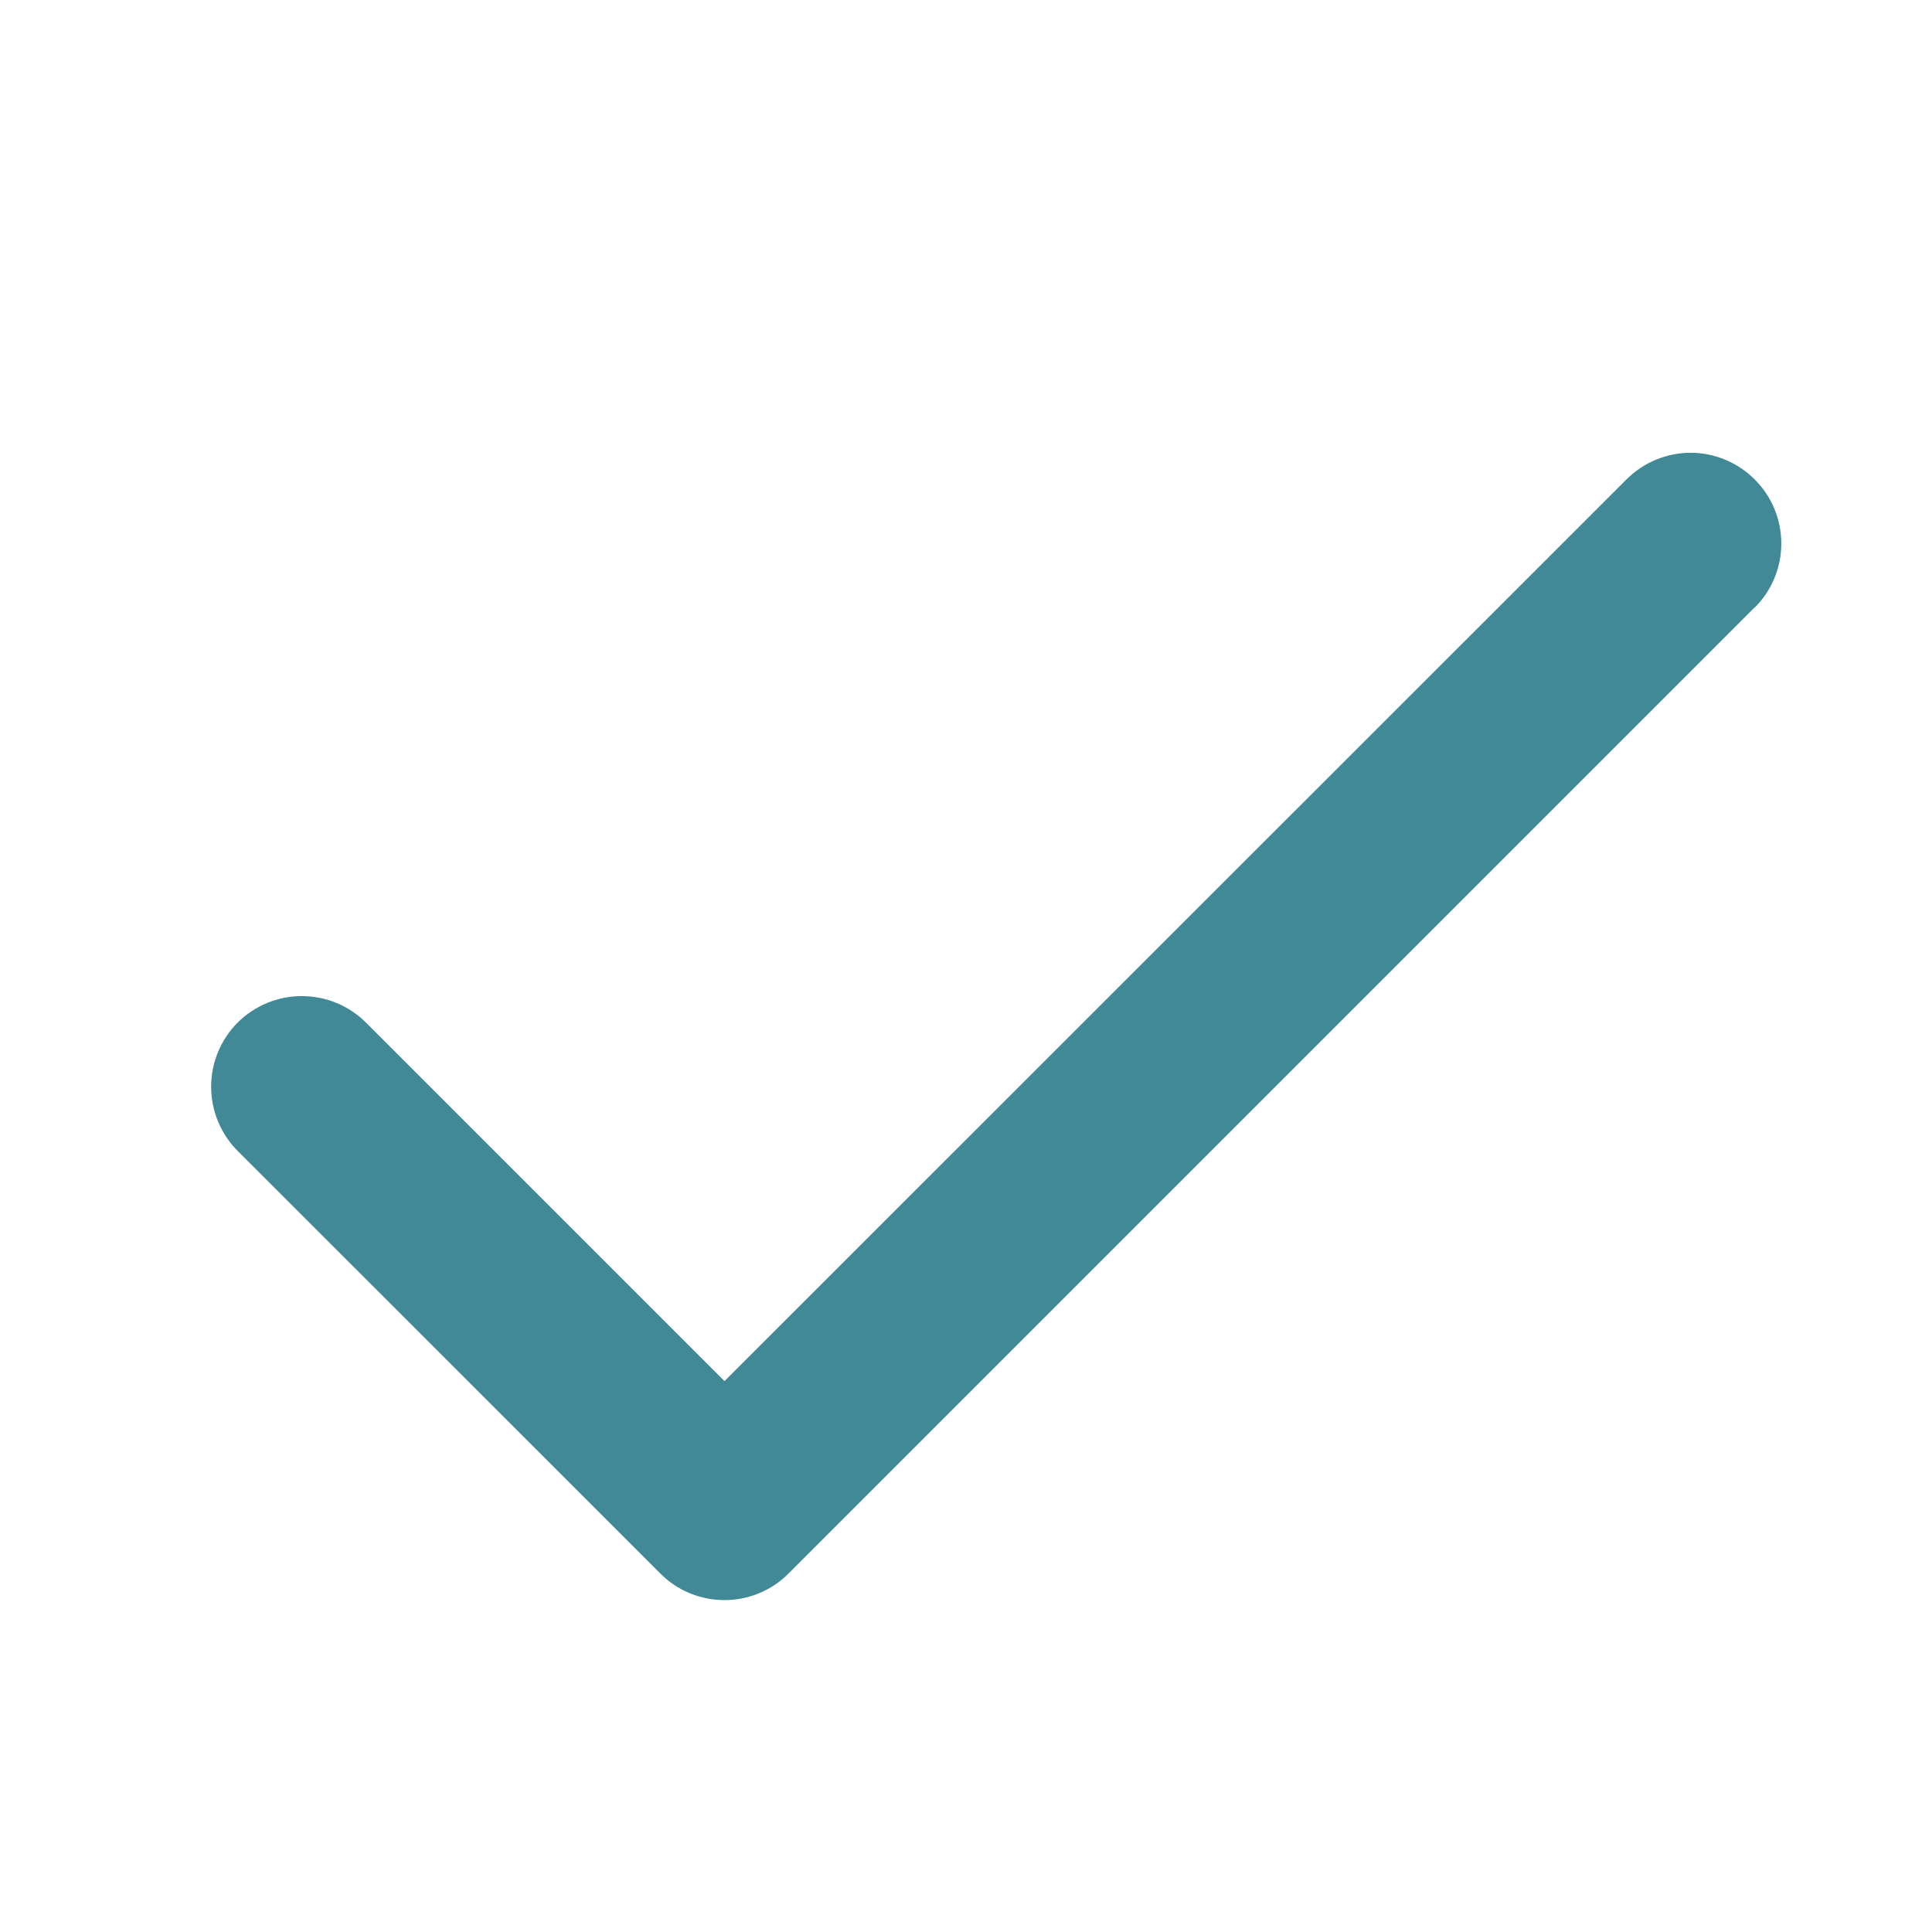
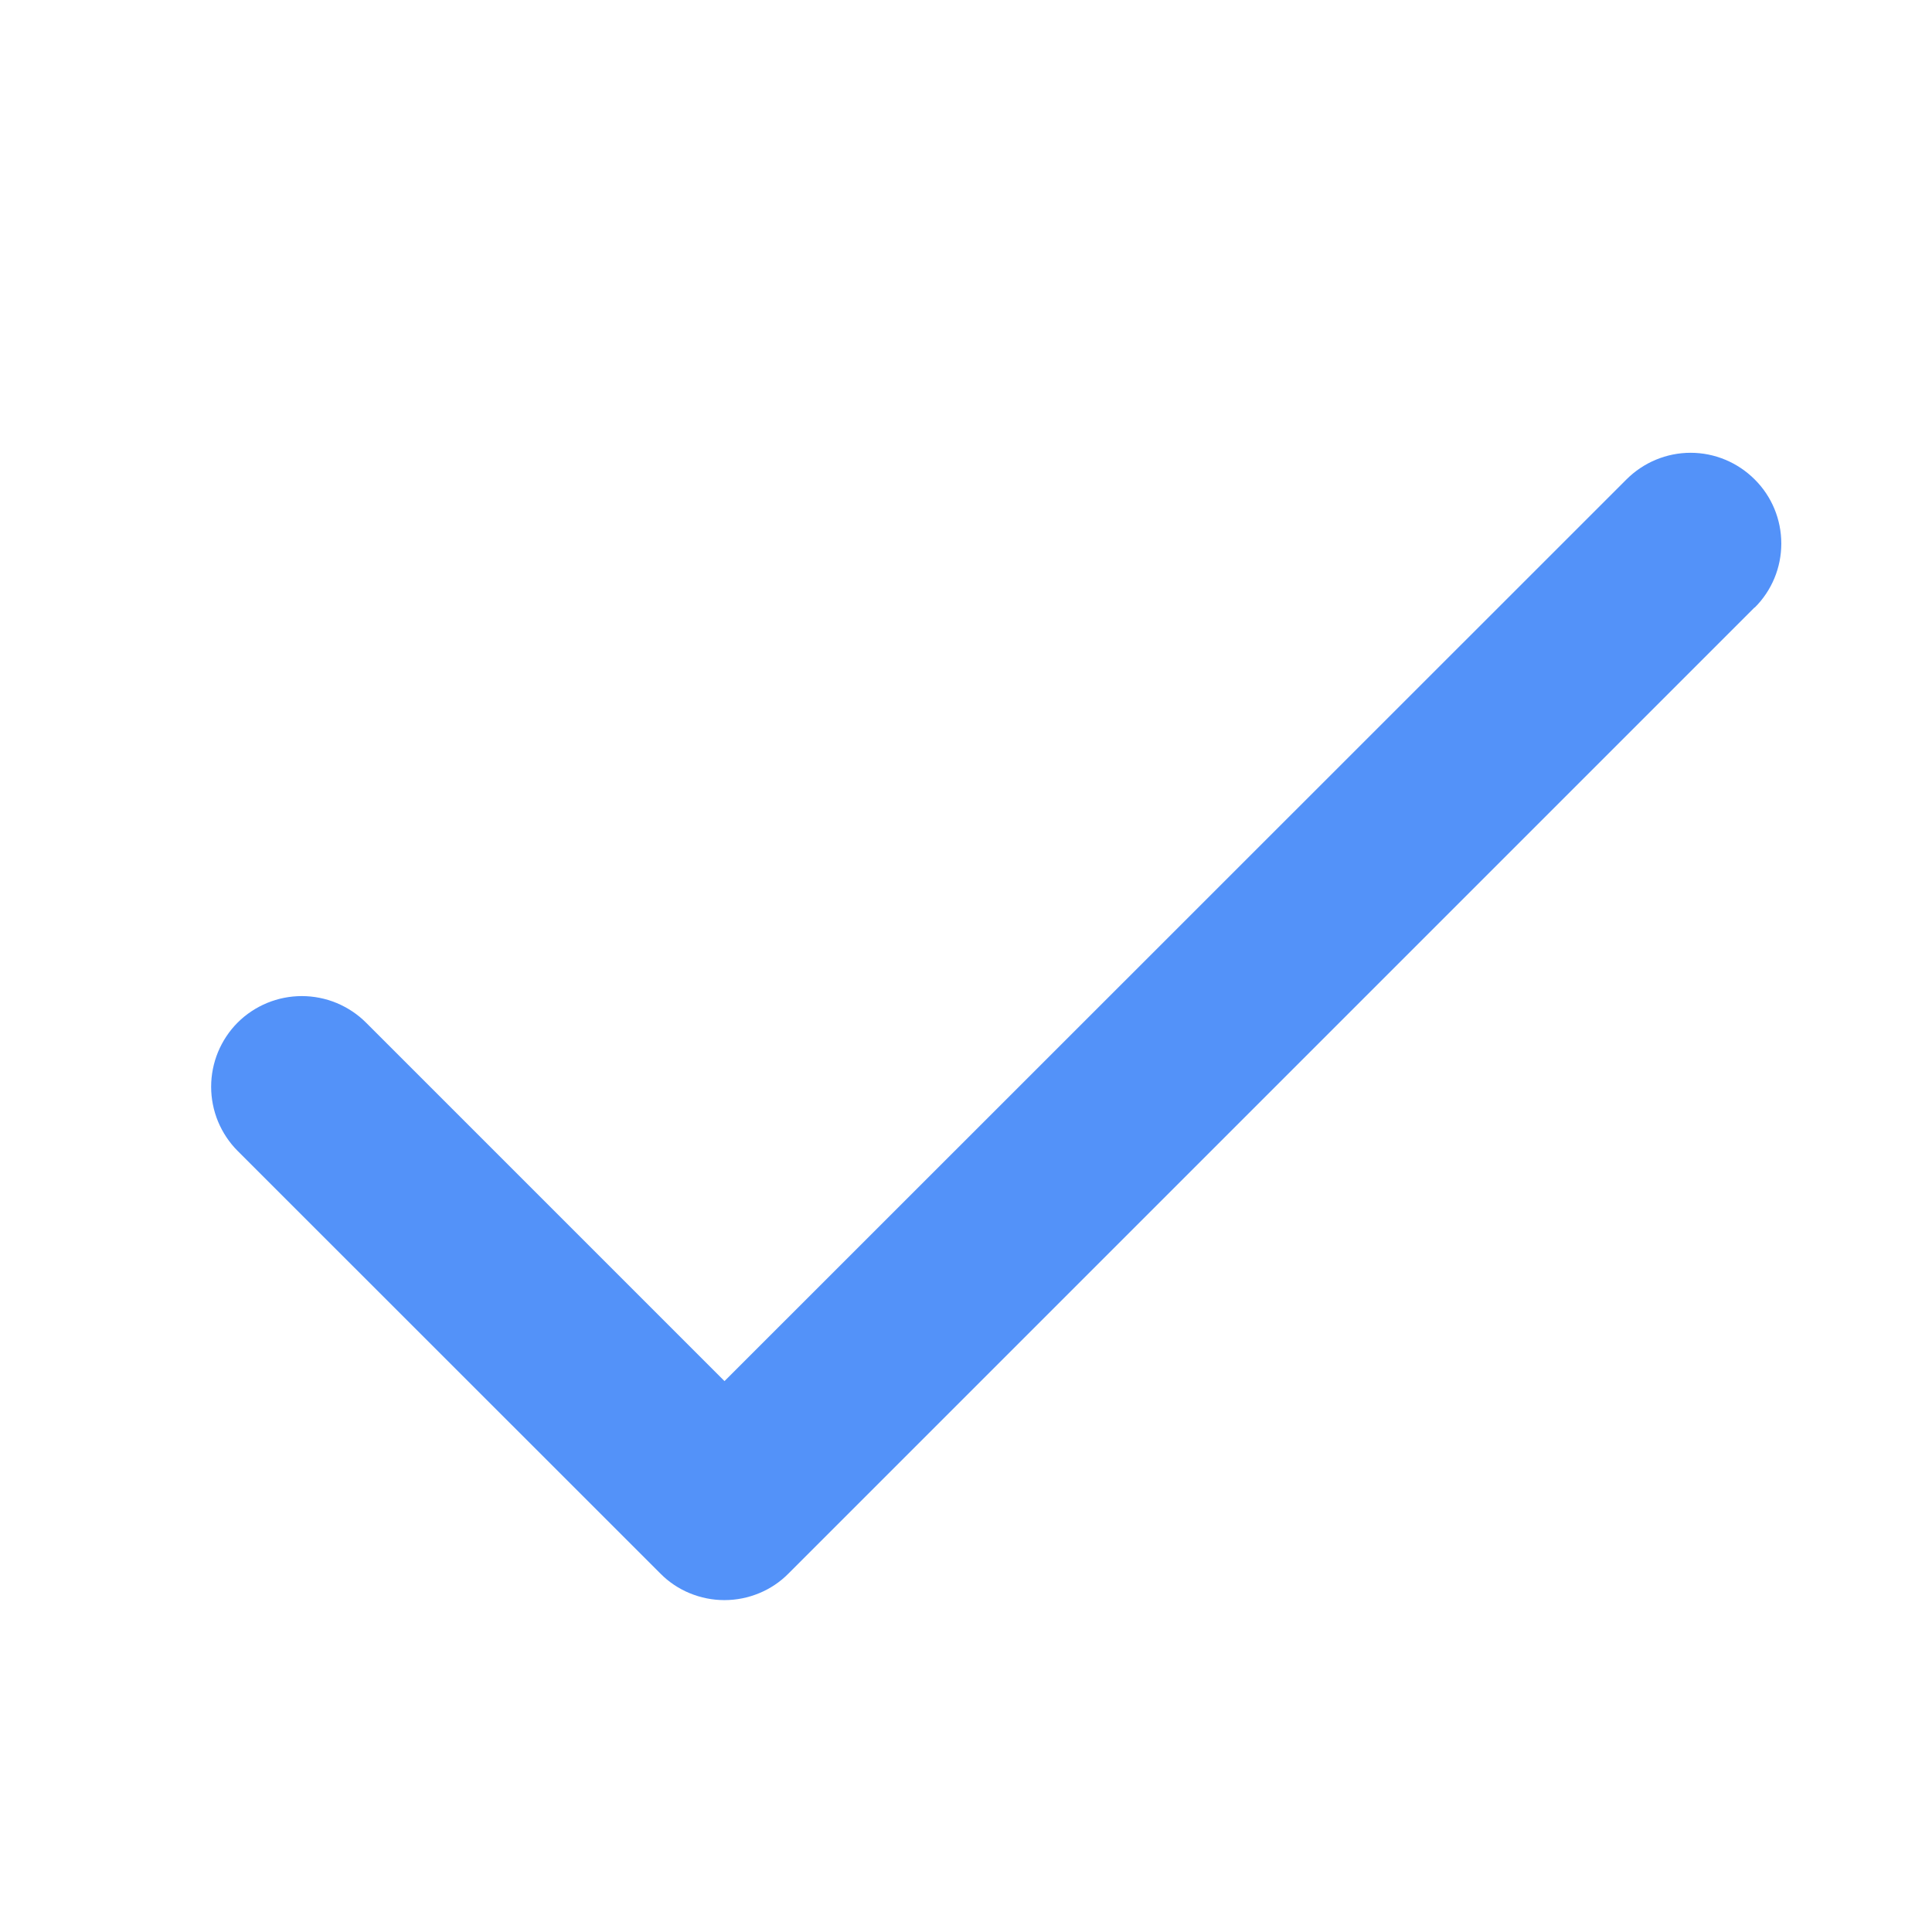
<svg xmlns="http://www.w3.org/2000/svg" width="14" height="14" viewBox="0 0 14 14" fill="none">
-   <path d="M12.714 4.402L5.714 11.402C5.653 11.464 5.581 11.512 5.501 11.545C5.421 11.578 5.336 11.595 5.249 11.595C5.163 11.595 5.078 11.578 4.998 11.545C4.918 11.512 4.846 11.464 4.785 11.402L1.722 8.34C1.661 8.279 1.613 8.206 1.58 8.127C1.547 8.047 1.53 7.961 1.53 7.875C1.53 7.789 1.547 7.703 1.58 7.623C1.613 7.544 1.661 7.471 1.722 7.41C1.783 7.349 1.856 7.301 1.935 7.268C2.015 7.235 2.101 7.218 2.187 7.218C2.273 7.218 2.359 7.235 2.439 7.268C2.518 7.301 2.591 7.349 2.652 7.41L5.25 10.008L11.786 3.474C11.909 3.351 12.076 3.281 12.251 3.281C12.425 3.281 12.592 3.351 12.715 3.474C12.839 3.597 12.908 3.764 12.908 3.939C12.908 4.113 12.839 4.28 12.715 4.403L12.714 4.402Z" fill="#418997" />
+   <path d="M12.714 4.402L5.714 11.402C5.653 11.464 5.581 11.512 5.501 11.545C5.421 11.578 5.336 11.595 5.249 11.595C5.163 11.595 5.078 11.578 4.998 11.545C4.918 11.512 4.846 11.464 4.785 11.402L1.722 8.34C1.661 8.279 1.613 8.206 1.58 8.127C1.547 8.047 1.53 7.961 1.53 7.875C1.53 7.789 1.547 7.703 1.58 7.623C1.613 7.544 1.661 7.471 1.722 7.41C1.783 7.349 1.856 7.301 1.935 7.268C2.015 7.235 2.101 7.218 2.187 7.218C2.273 7.218 2.359 7.235 2.439 7.268C2.518 7.301 2.591 7.349 2.652 7.41L5.25 10.008L11.786 3.474C11.909 3.351 12.076 3.281 12.251 3.281C12.425 3.281 12.592 3.351 12.715 3.474C12.839 3.597 12.908 3.764 12.908 3.939C12.908 4.113 12.839 4.28 12.715 4.403L12.714 4.402Z" fill="#5392F9 " />
</svg>
